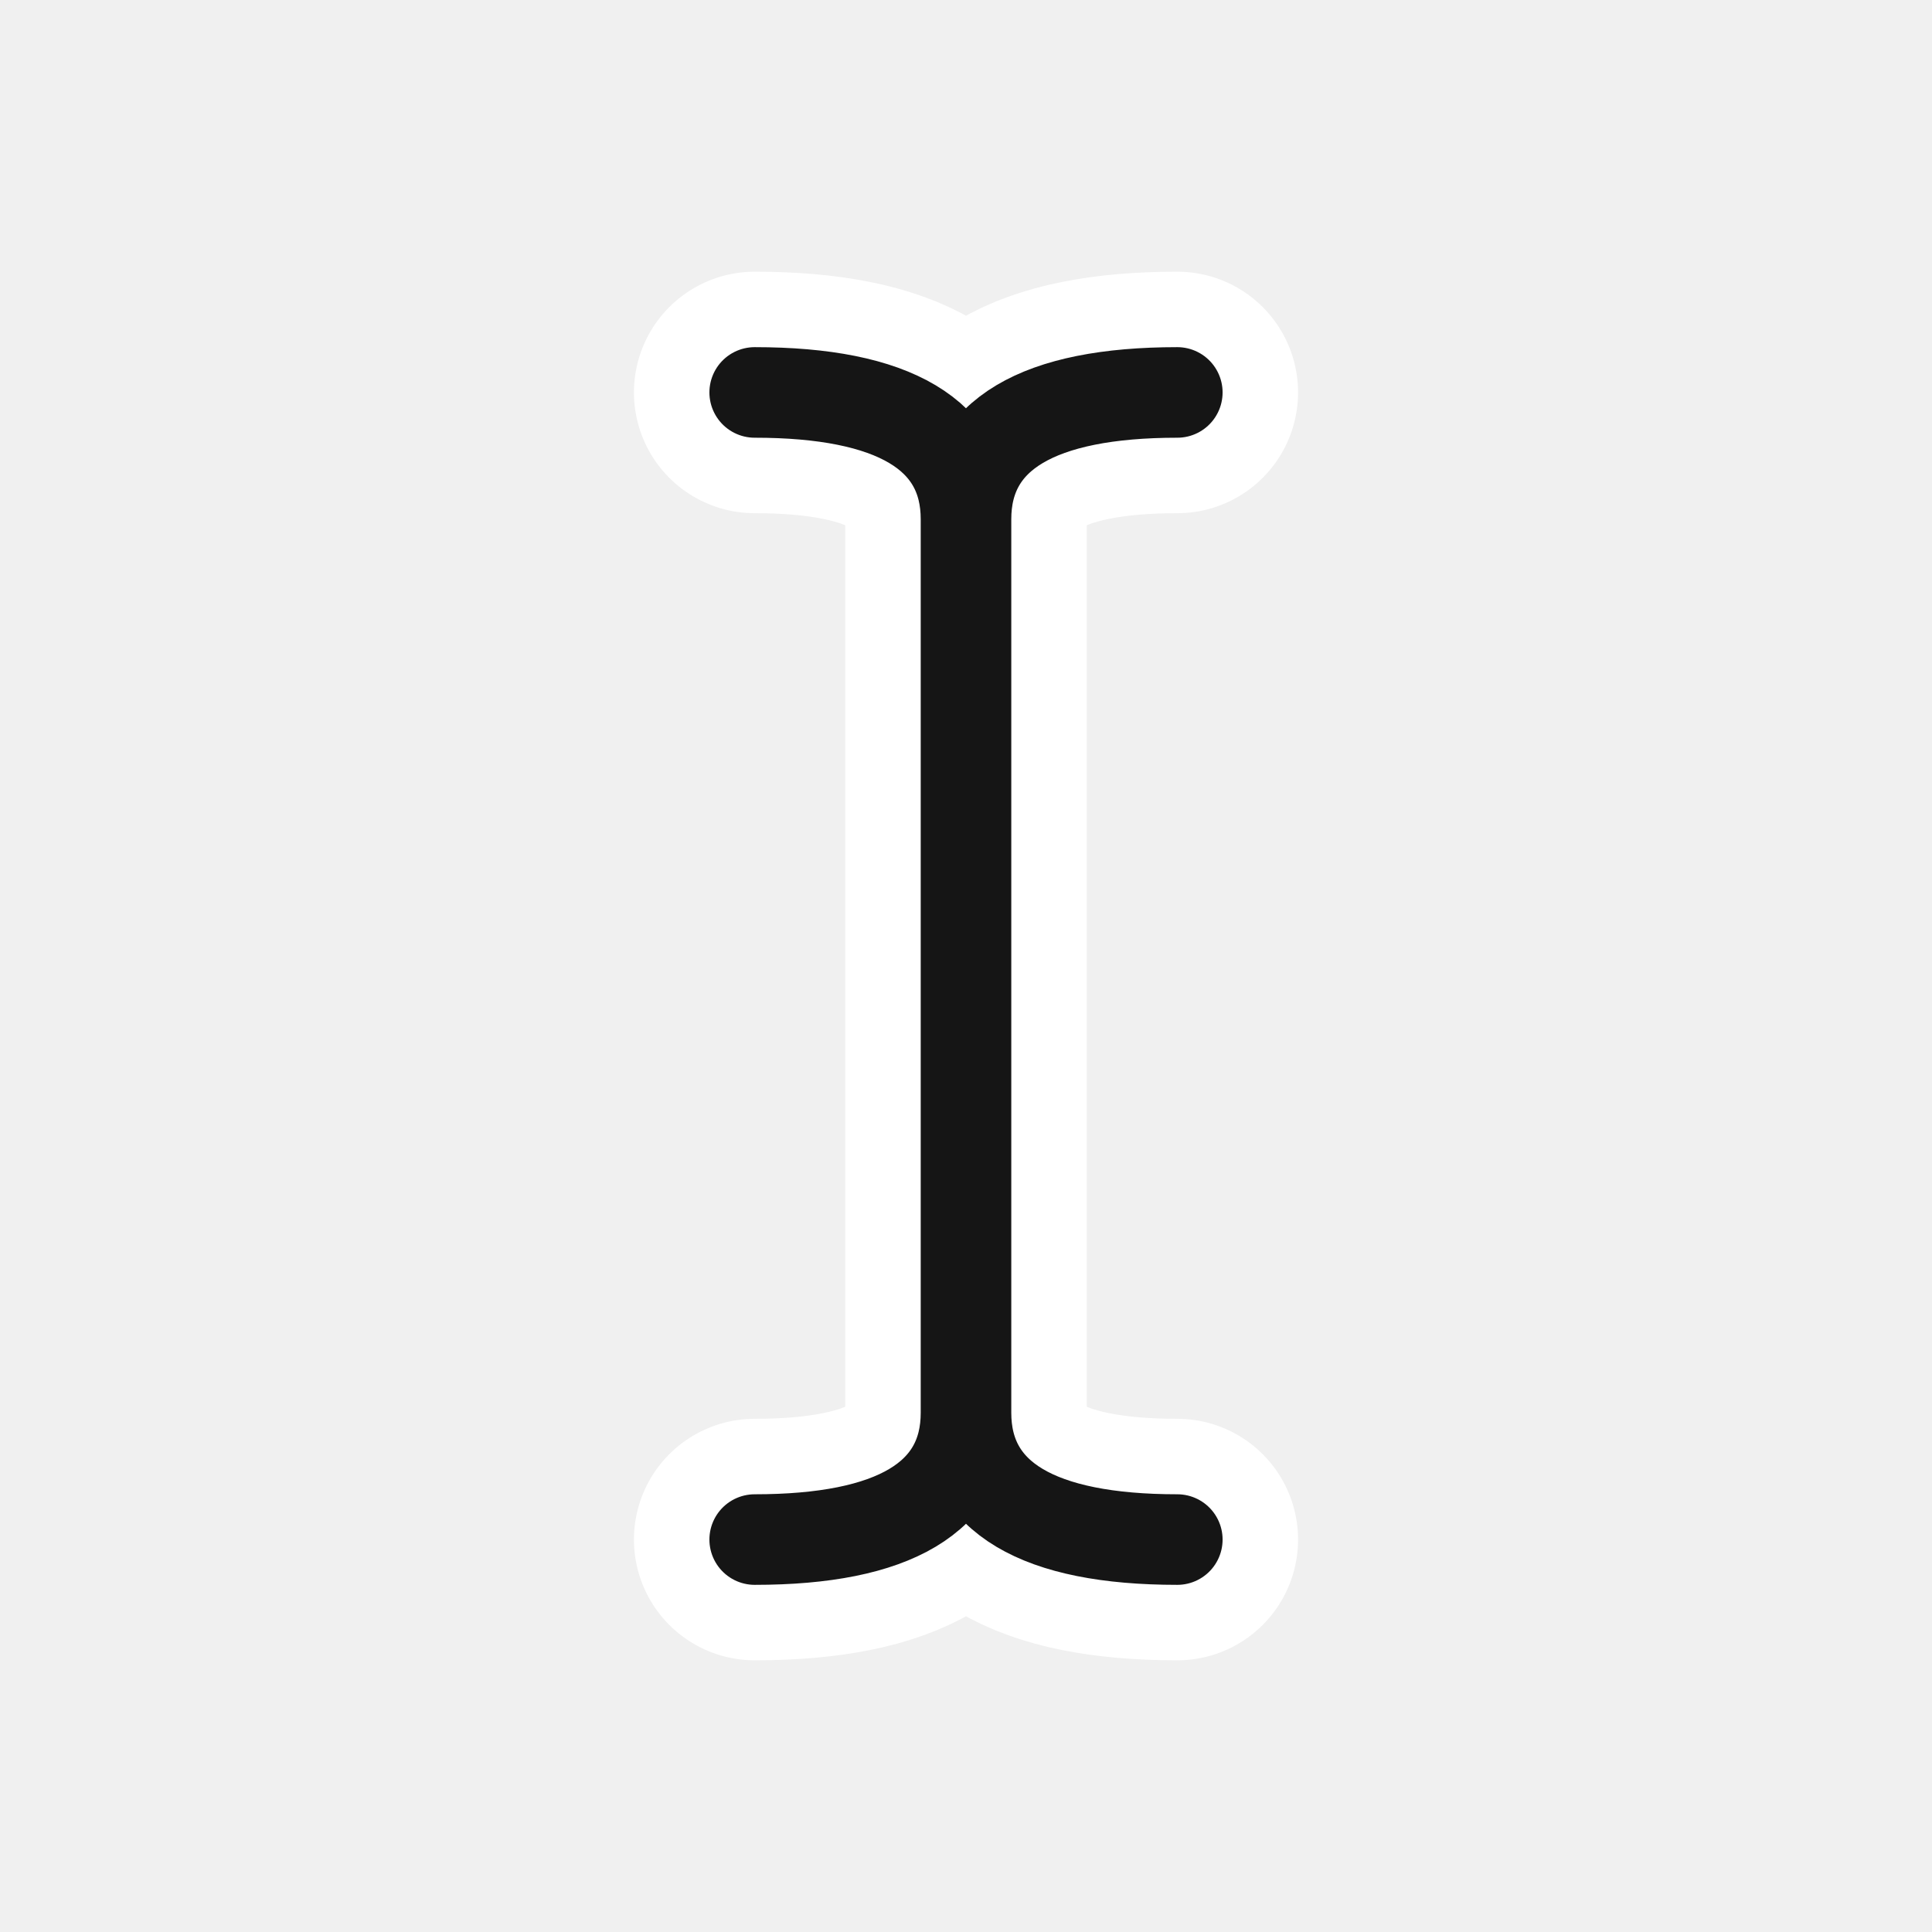
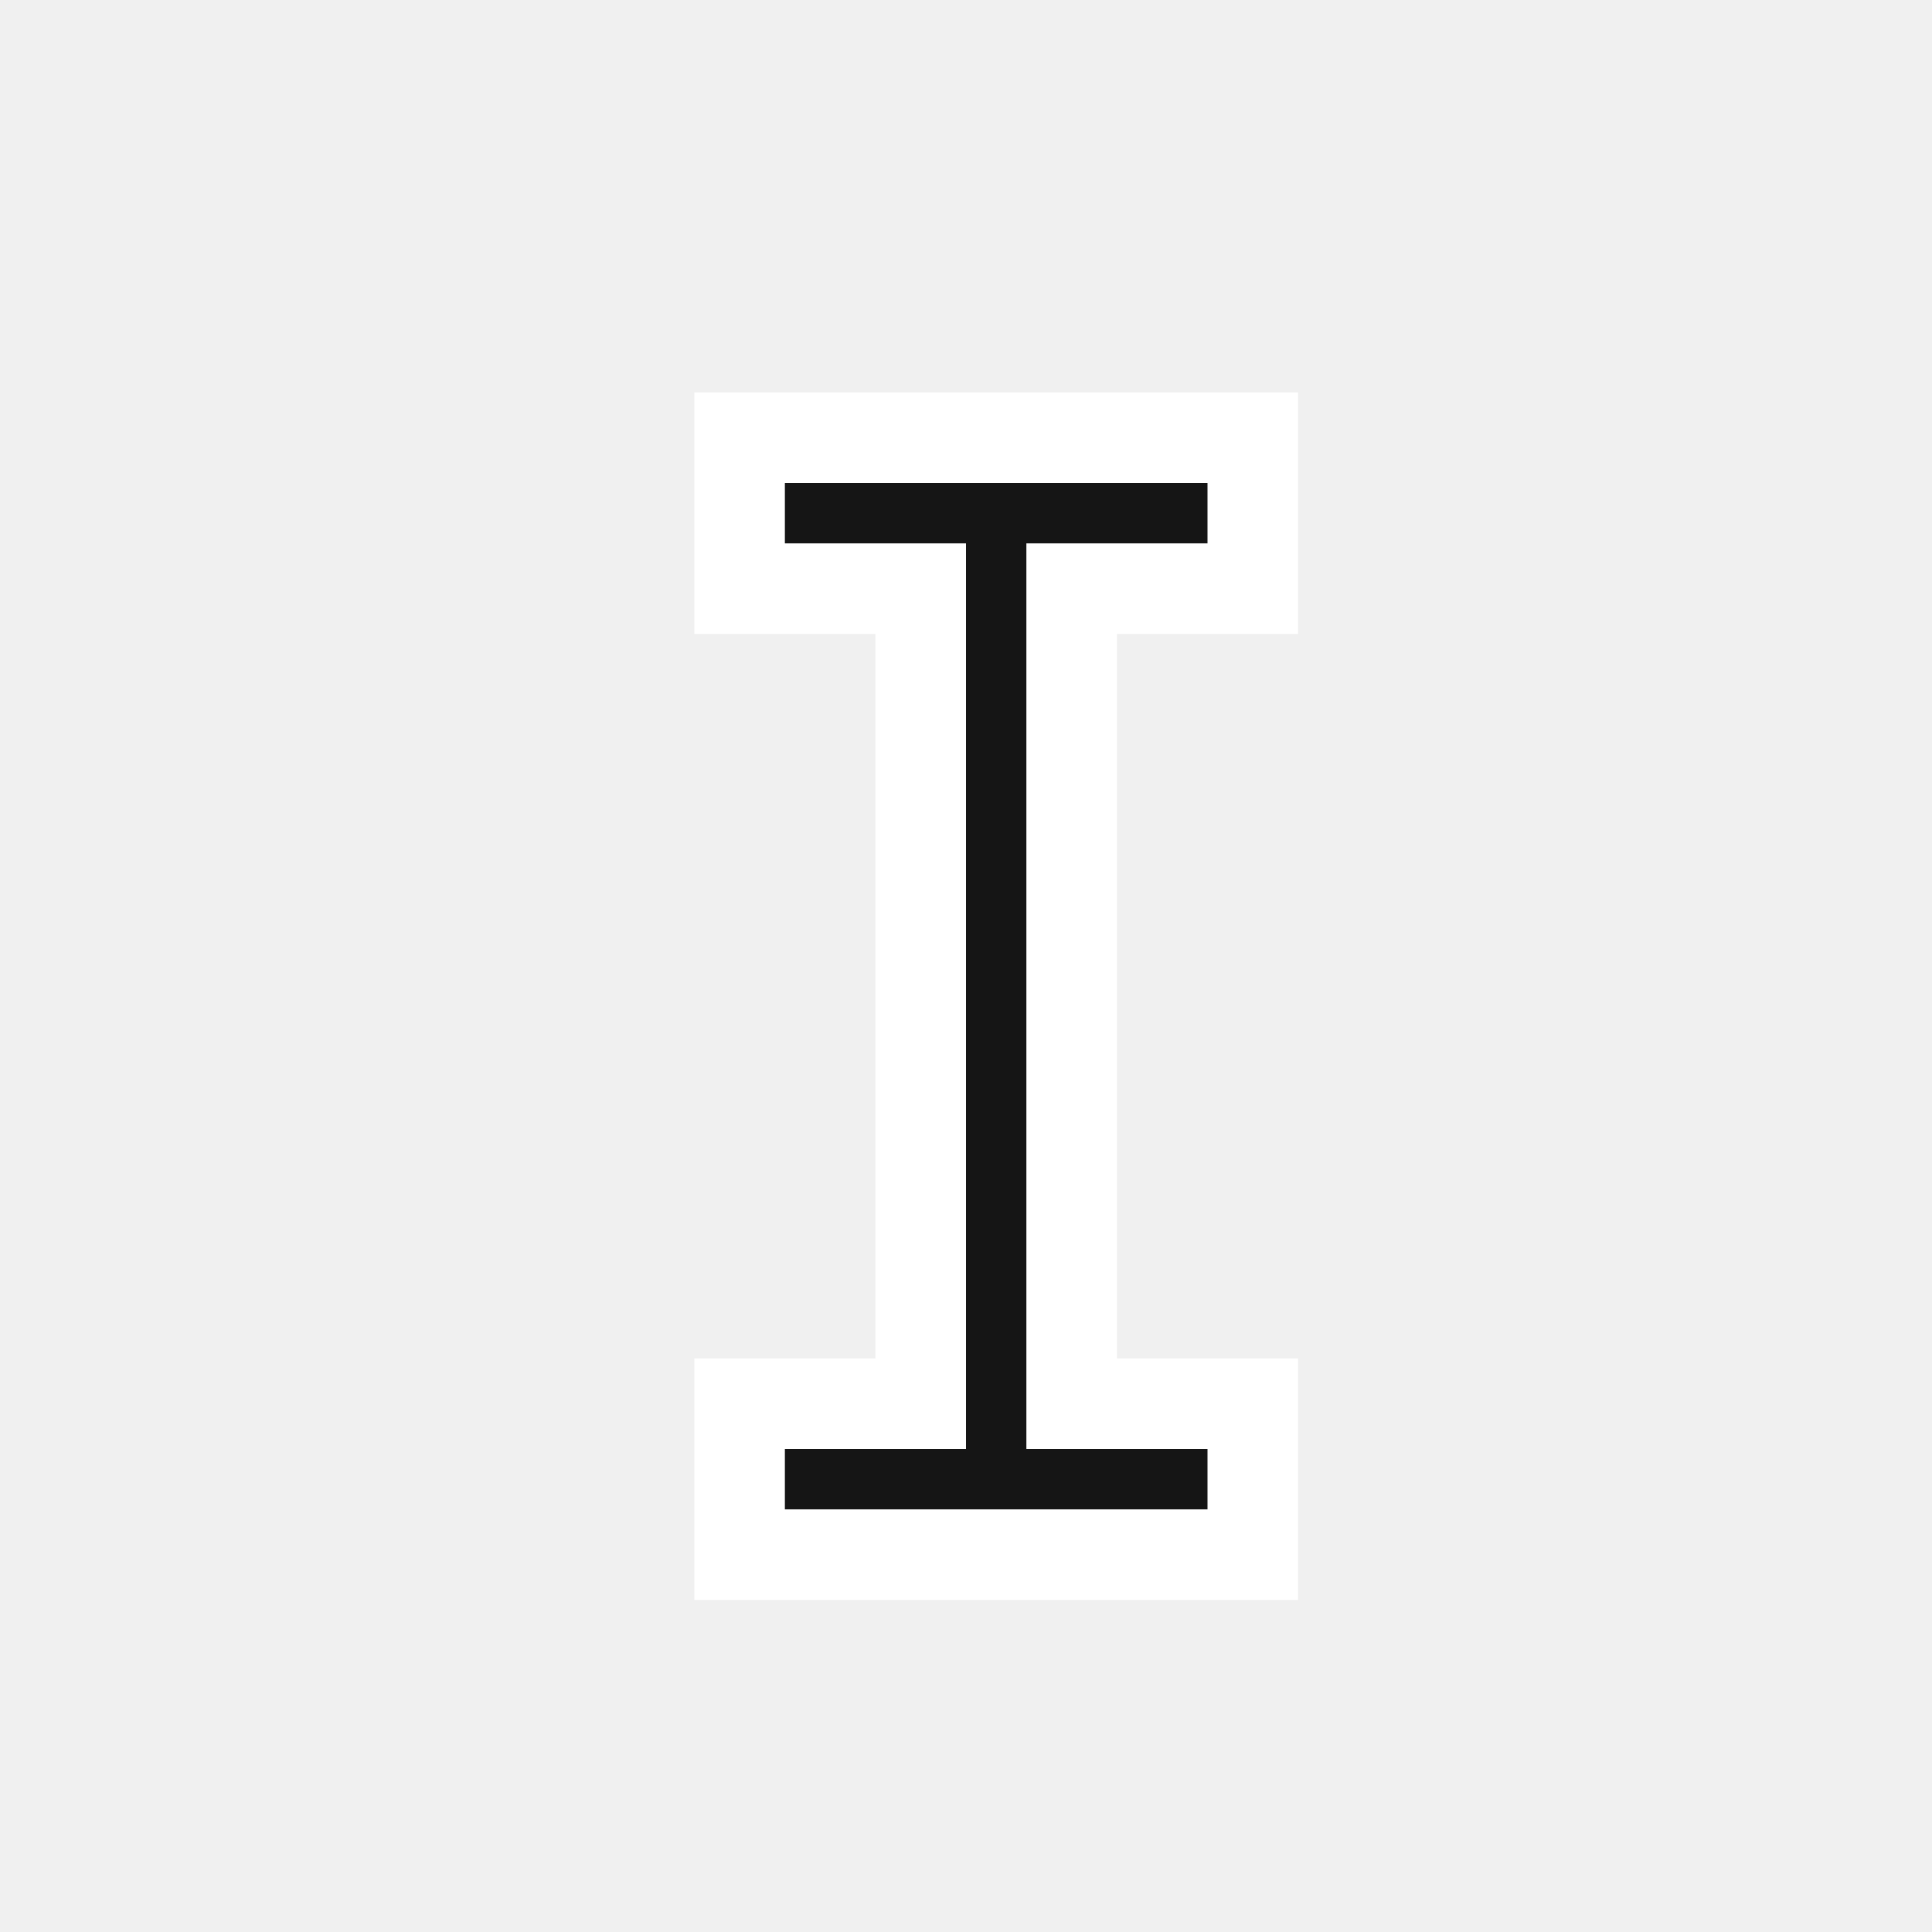
- <svg xmlns="http://www.w3.org/2000/svg" width="32" height="32" viewBox="0 0 32 32">
-   <path d="M12.5 6.5 C14.8 6.5 16 7.2 16 8.6 C16 7.2 17.2 6.5 19.5 6.5 M16 8.6 V23.4 M12.5 25.5 C14.8 25.5 16 24.8 16 23.4 C16 24.8 17.2 25.5 19.5 25.5" fill="none" stroke="#FFFFFF" stroke-width="4" stroke-linecap="round" />
-   <path d="M12.5 6.5 C14.8 6.5 16 7.2 16 8.6 C16 7.2 17.2 6.5 19.5 6.5 M16 8.6 V23.4 M12.5 25.5 C14.8 25.5 16 24.8 16 23.4 C16 24.8 17.2 25.5 19.5 25.5" fill="none" stroke="#151515" stroke-width="1.5" stroke-linecap="round" />
+ <svg xmlns="http://www.w3.org/2000/svg" width="32" height="32" viewBox="0 0 32 32" shape-rendering="geometricPrecision">
+   <path d="M16.5 8.5 L16.5 24.5 M13.5 8.5 L19.5 8.5 M13.5 24.5 L19.5 24.5" fill="none" stroke="#FFFFFF" stroke-width="4" stroke-linecap="square" />
+   <path d="M16.5 8.5 L16.5 24.5 M13.5 8.5 L19.5 8.5 M13.5 24.5 L19.5 24.5" fill="none" stroke="#151515" stroke-width="1" stroke-linecap="square" />
</svg>
